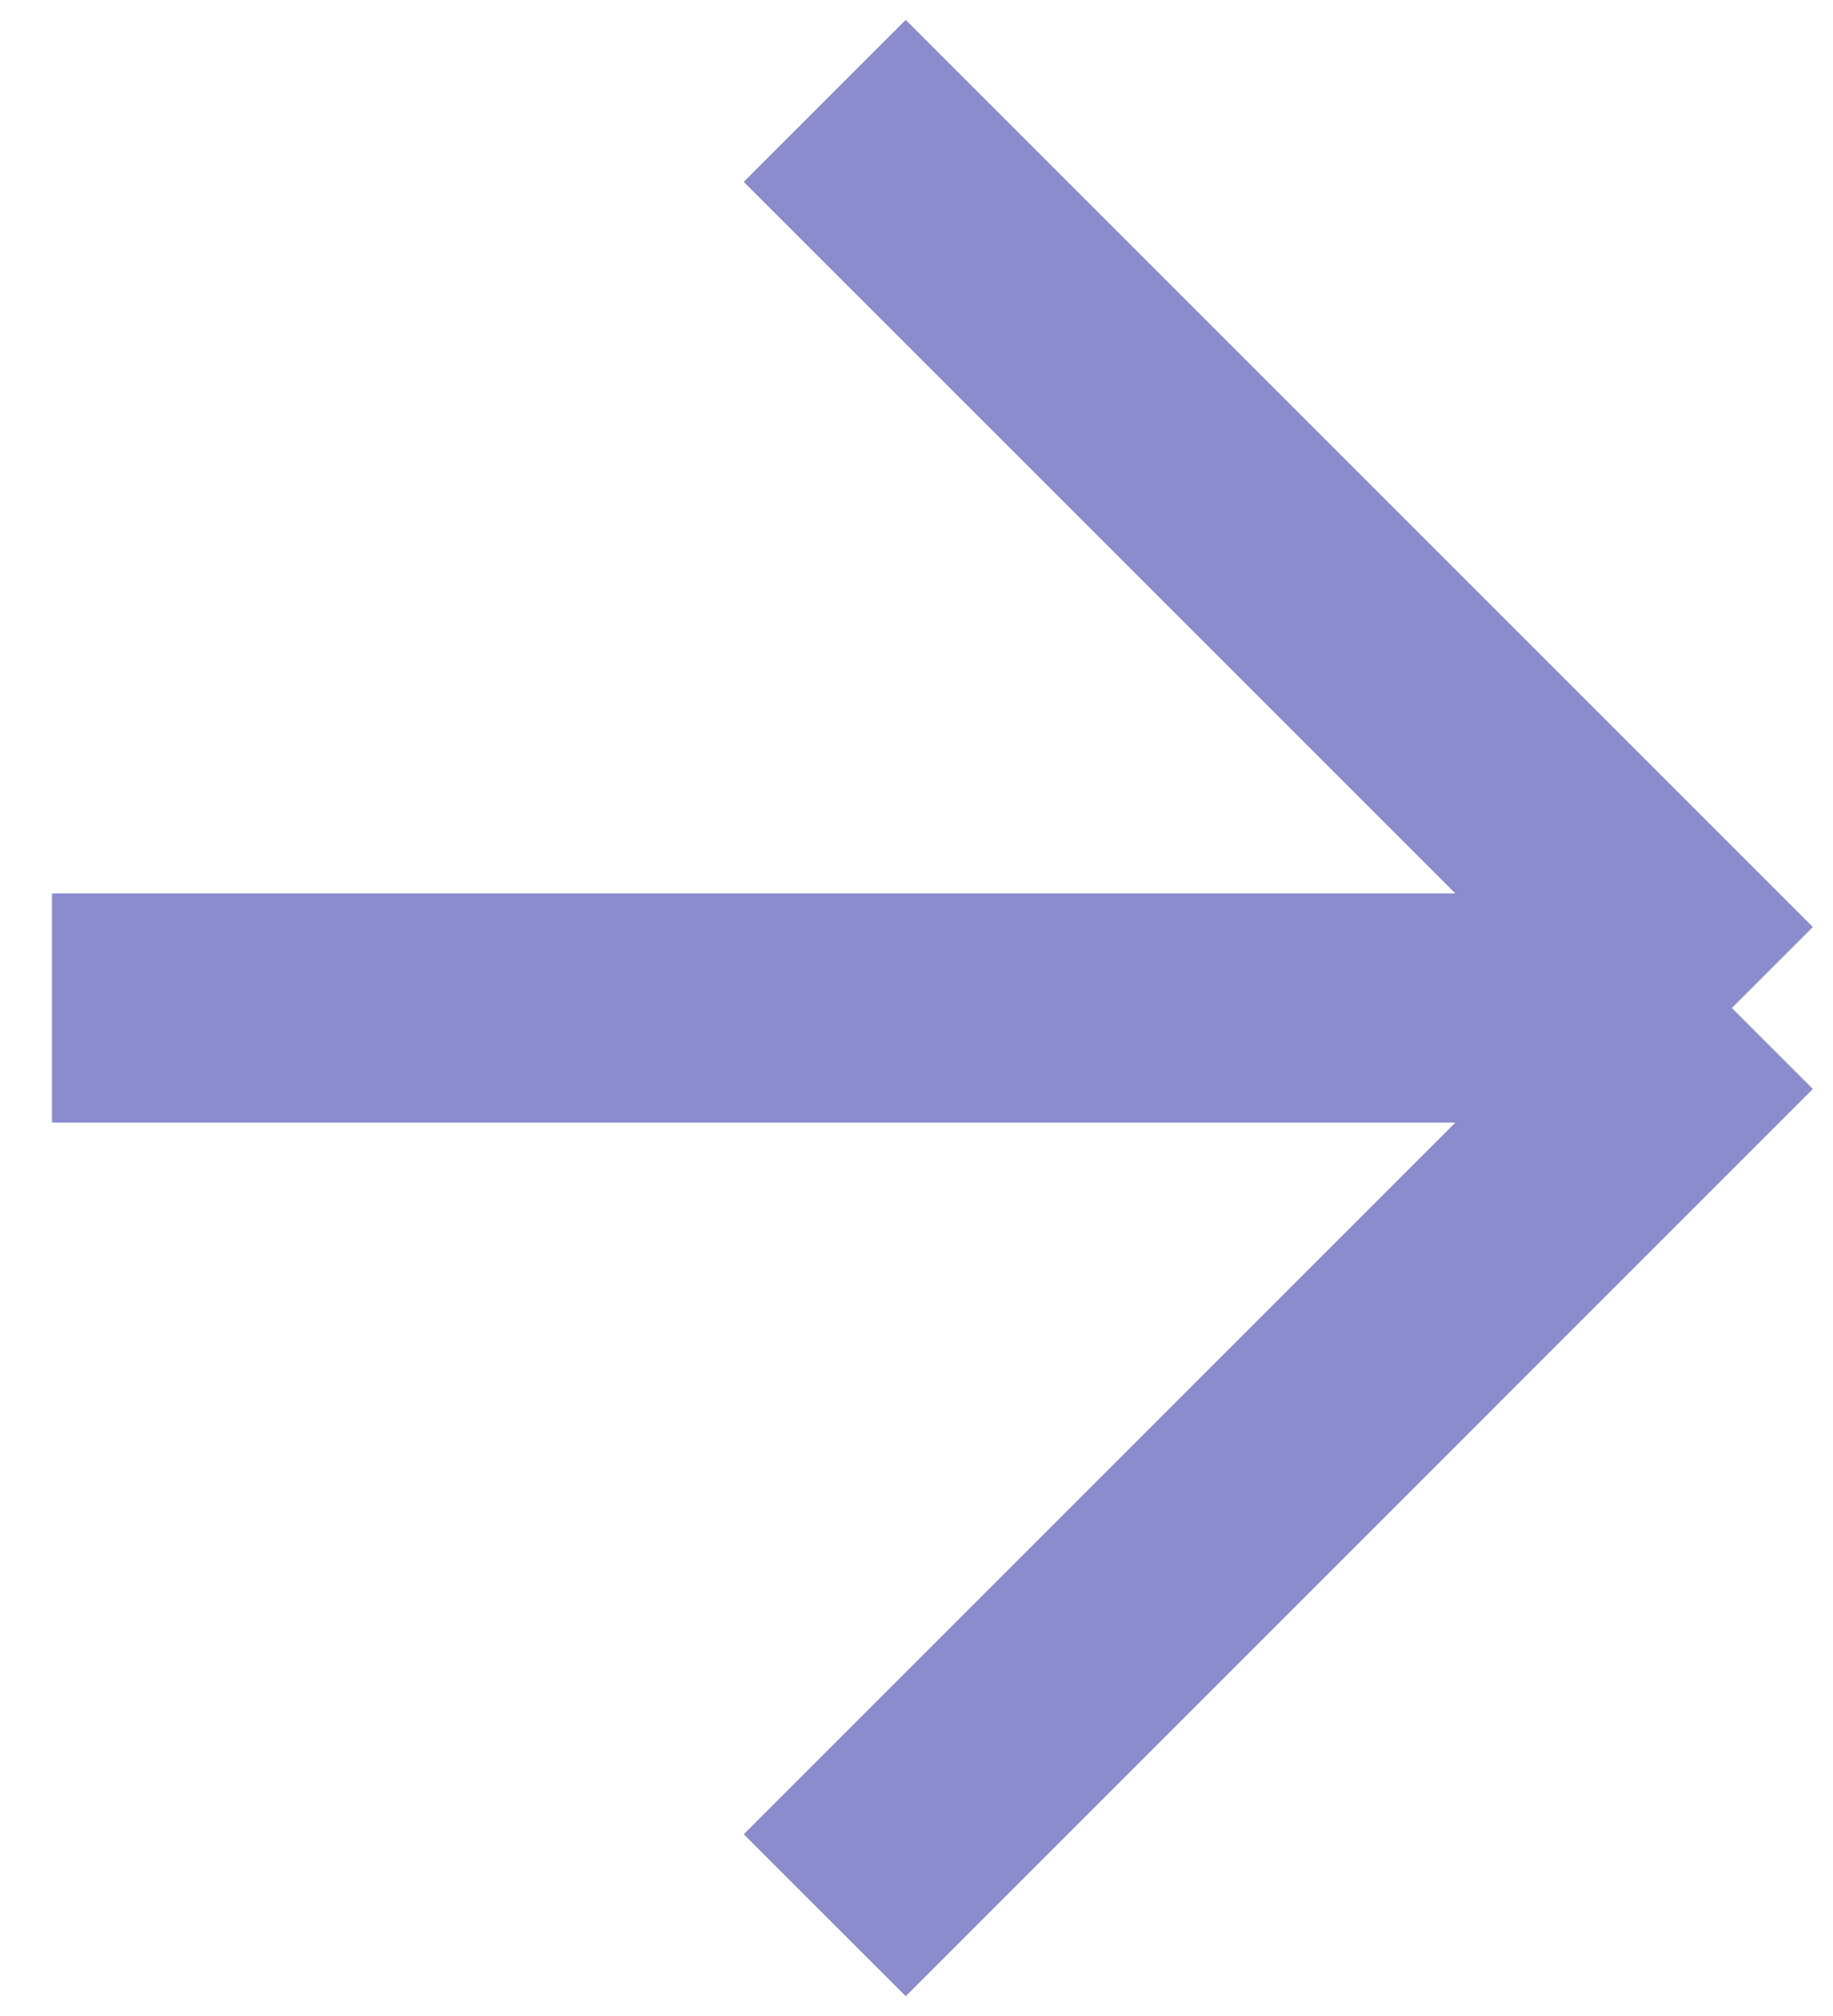
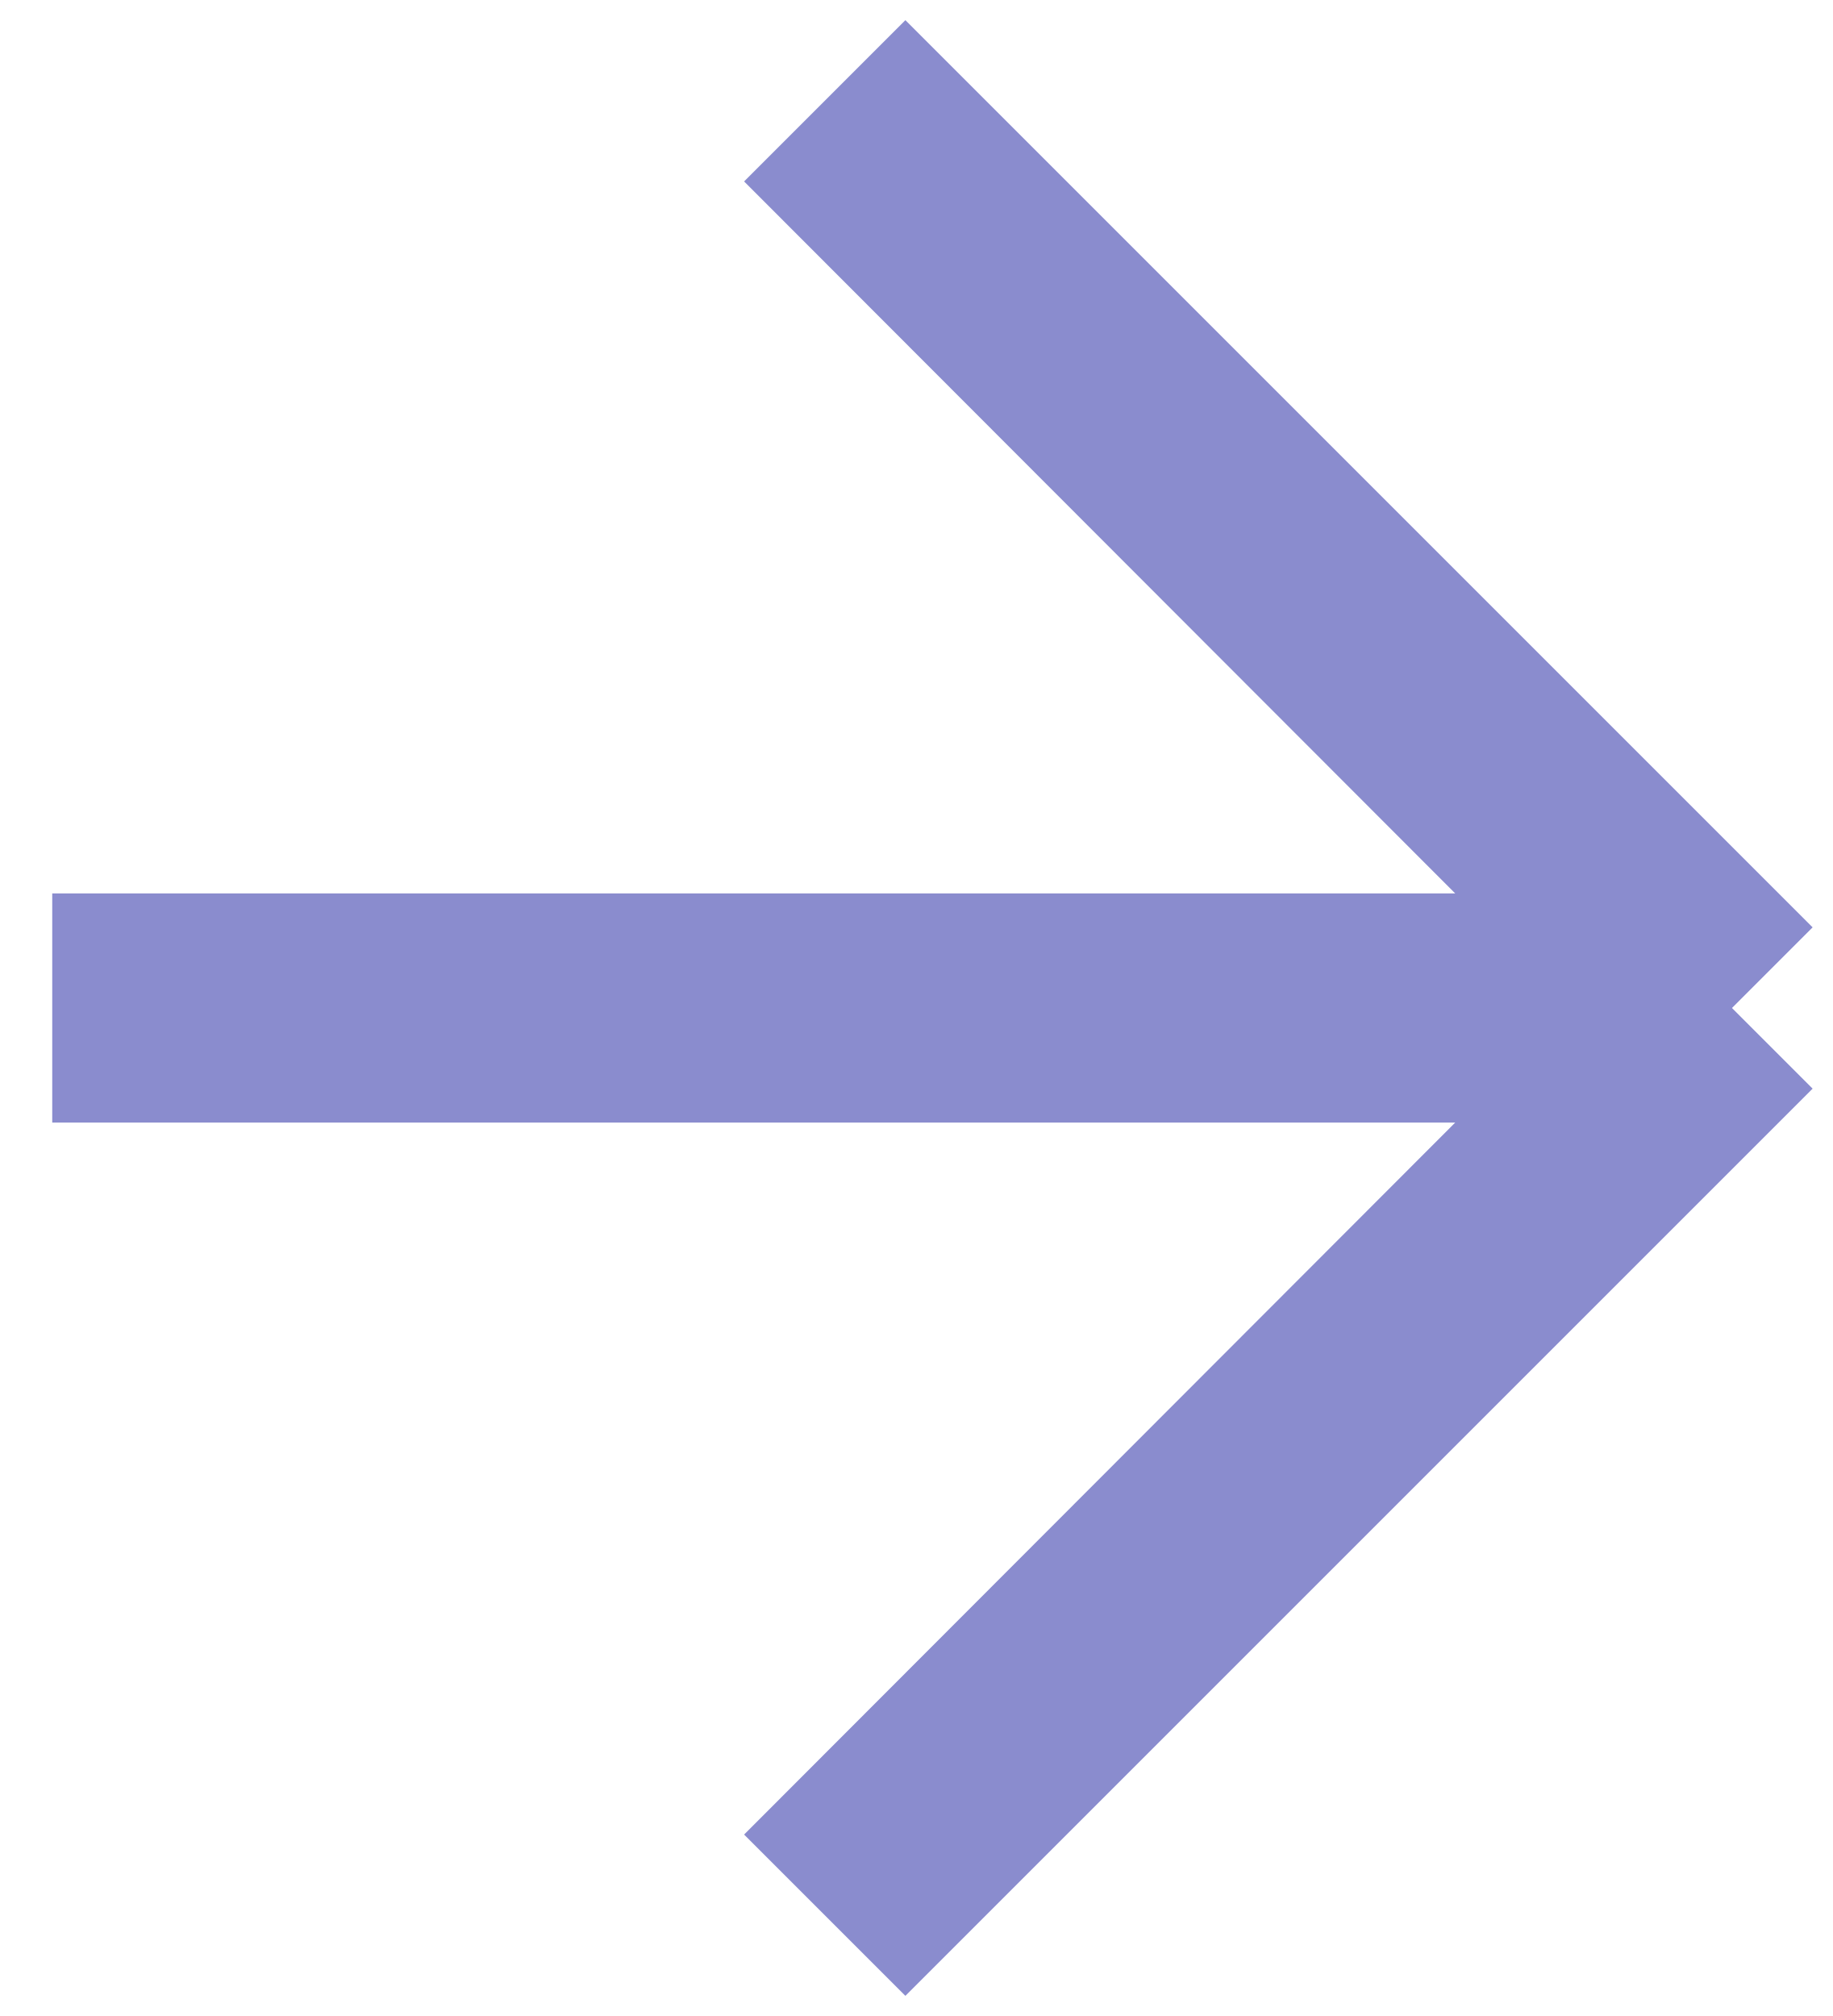
- <svg xmlns="http://www.w3.org/2000/svg" width="20" height="22" viewBox="0 0 20 22" fill="none">
-   <path d="M9 1.101L18.899 11M18.899 11L9 20.9M18.899 11L0.567 11" stroke="#8A8CCE" stroke-width="2.5" stroke-linejoin="bevel" />
+ <svg xmlns="http://www.w3.org/2000/svg" id="Слой_1" data-name="Слой 1" viewBox="0 0 20 22">
+   <defs>
+     <style>.cls-1{fill:#8a8cce;}</style>
+   </defs>
+   <polygon class="cls-1" points="9.88 21.78 8.12 20.02 15.88 12.25 0.57 12.25 0.57 9.75 15.88 9.75 8.12 1.98 9.88 0.22 19.78 10.12 18.9 11 19.78 11.88 9.88 21.78" />
</svg>
